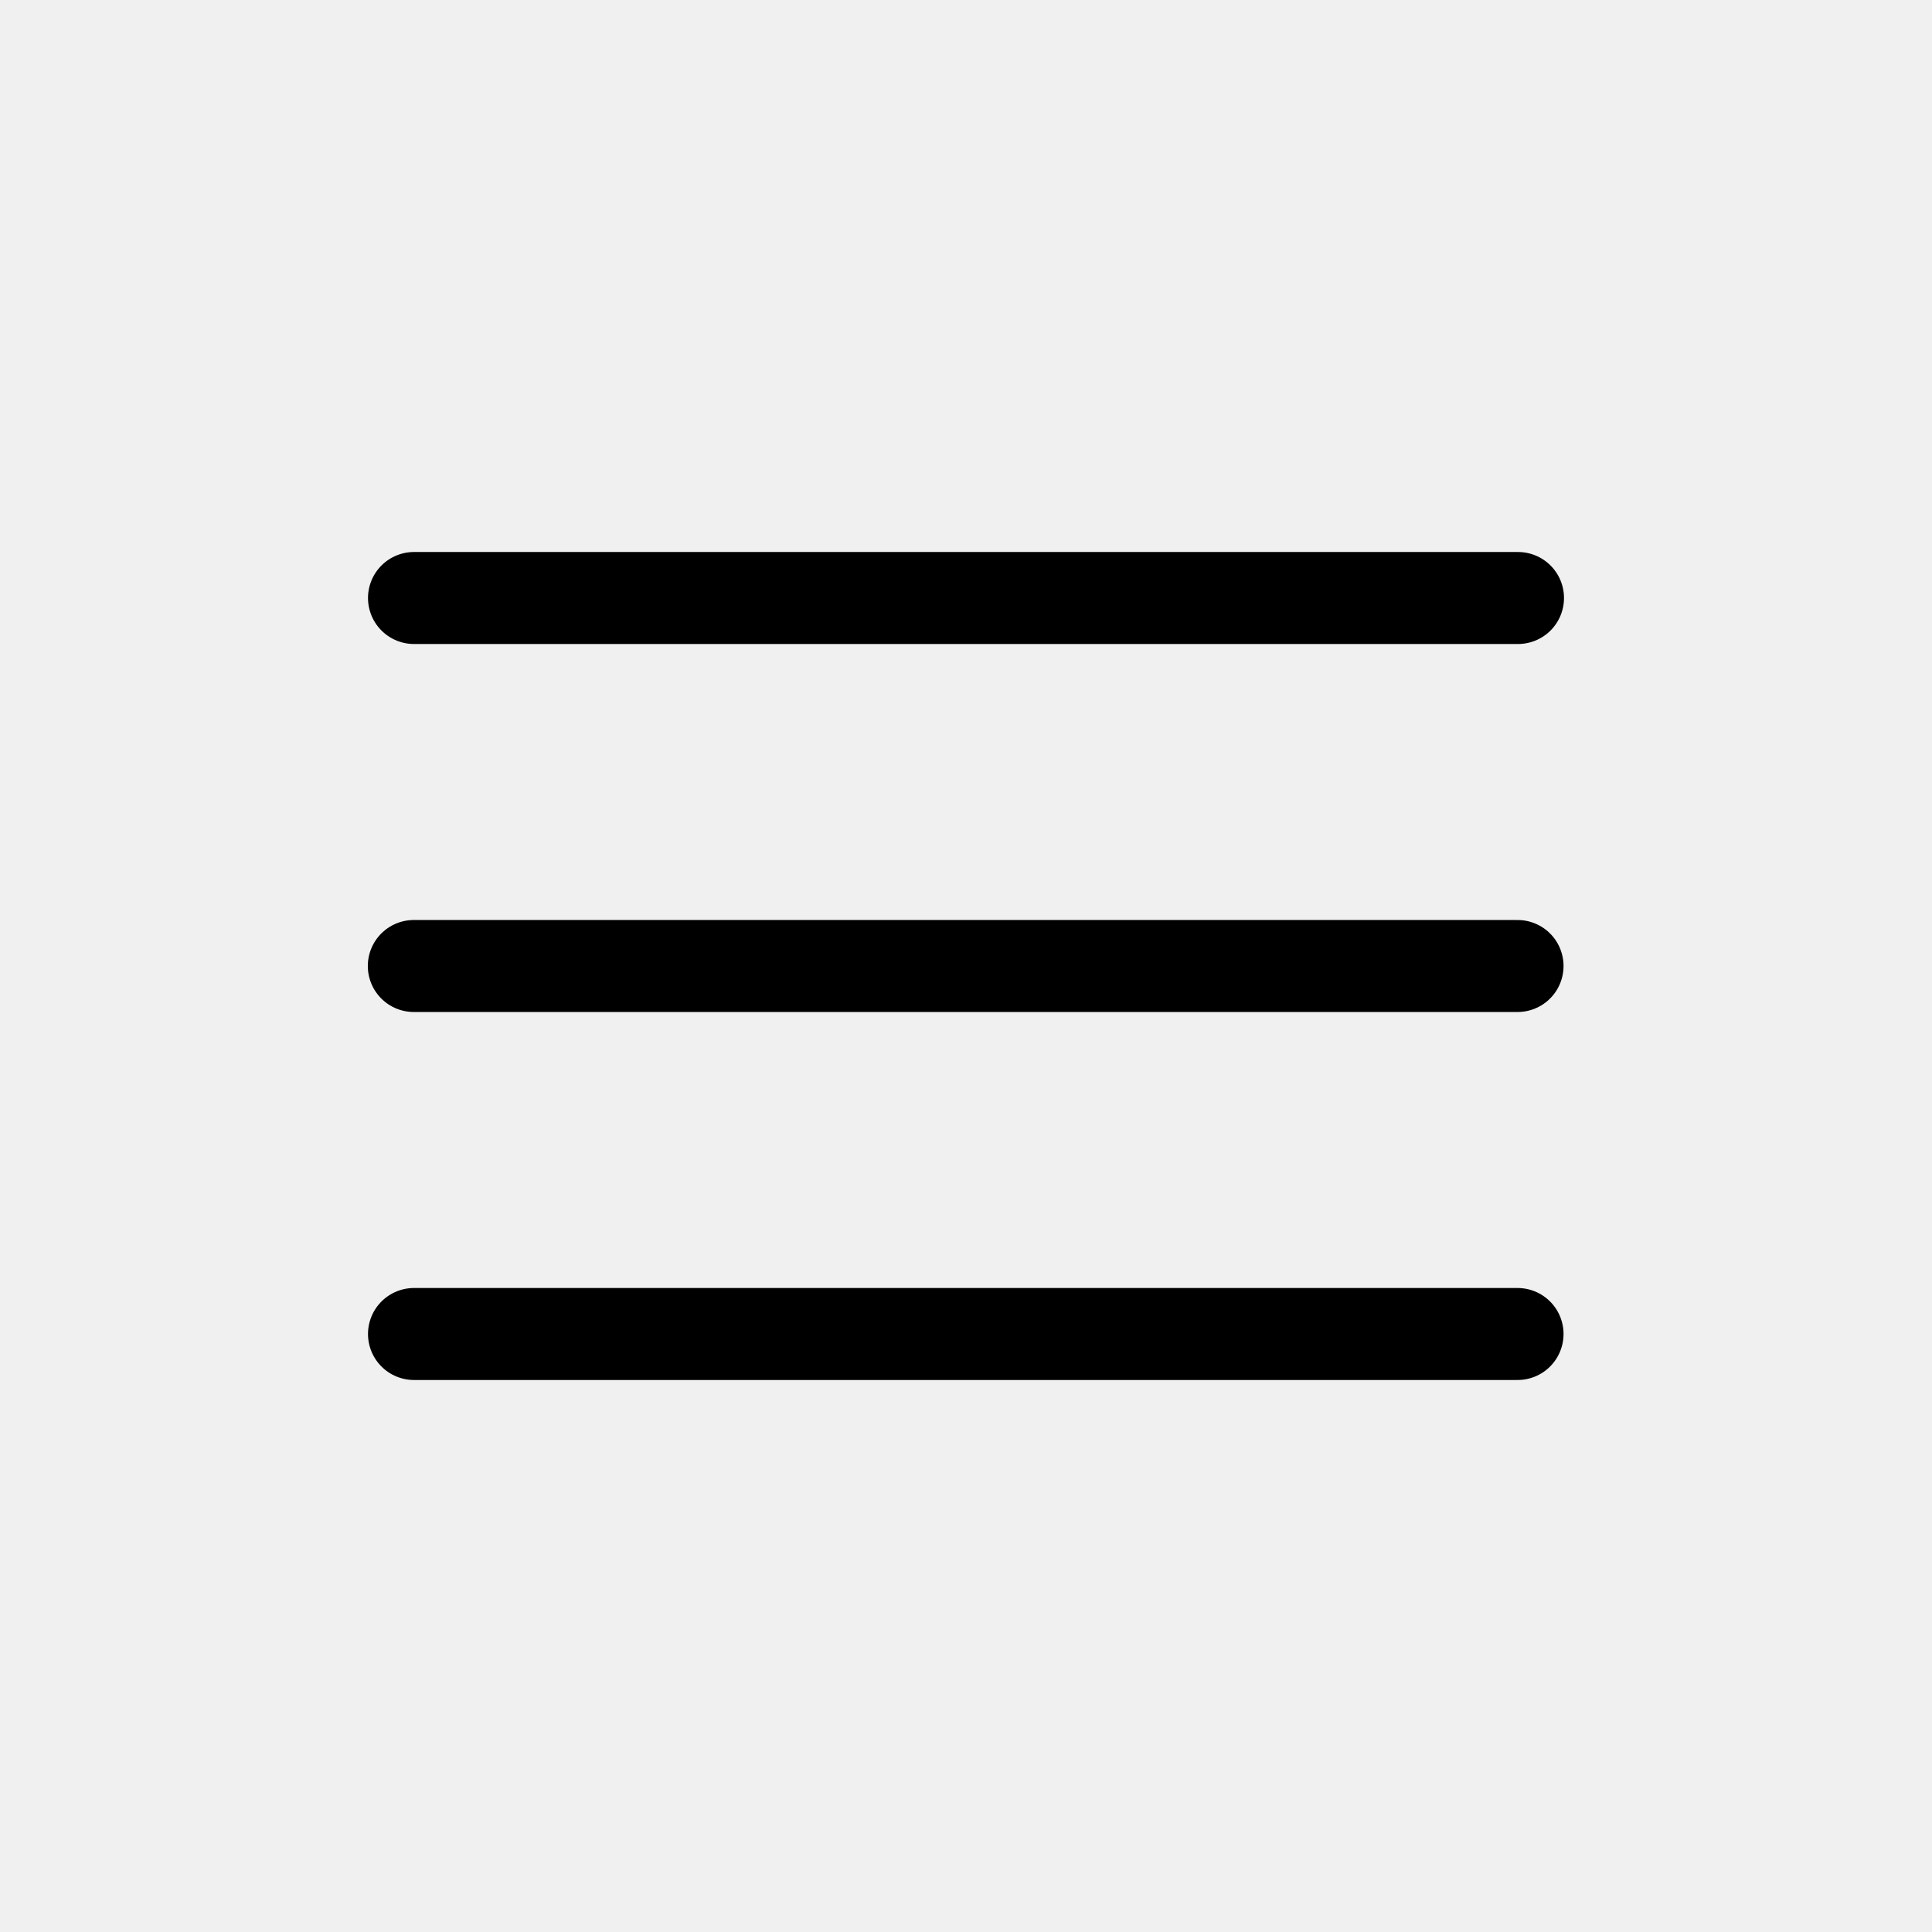
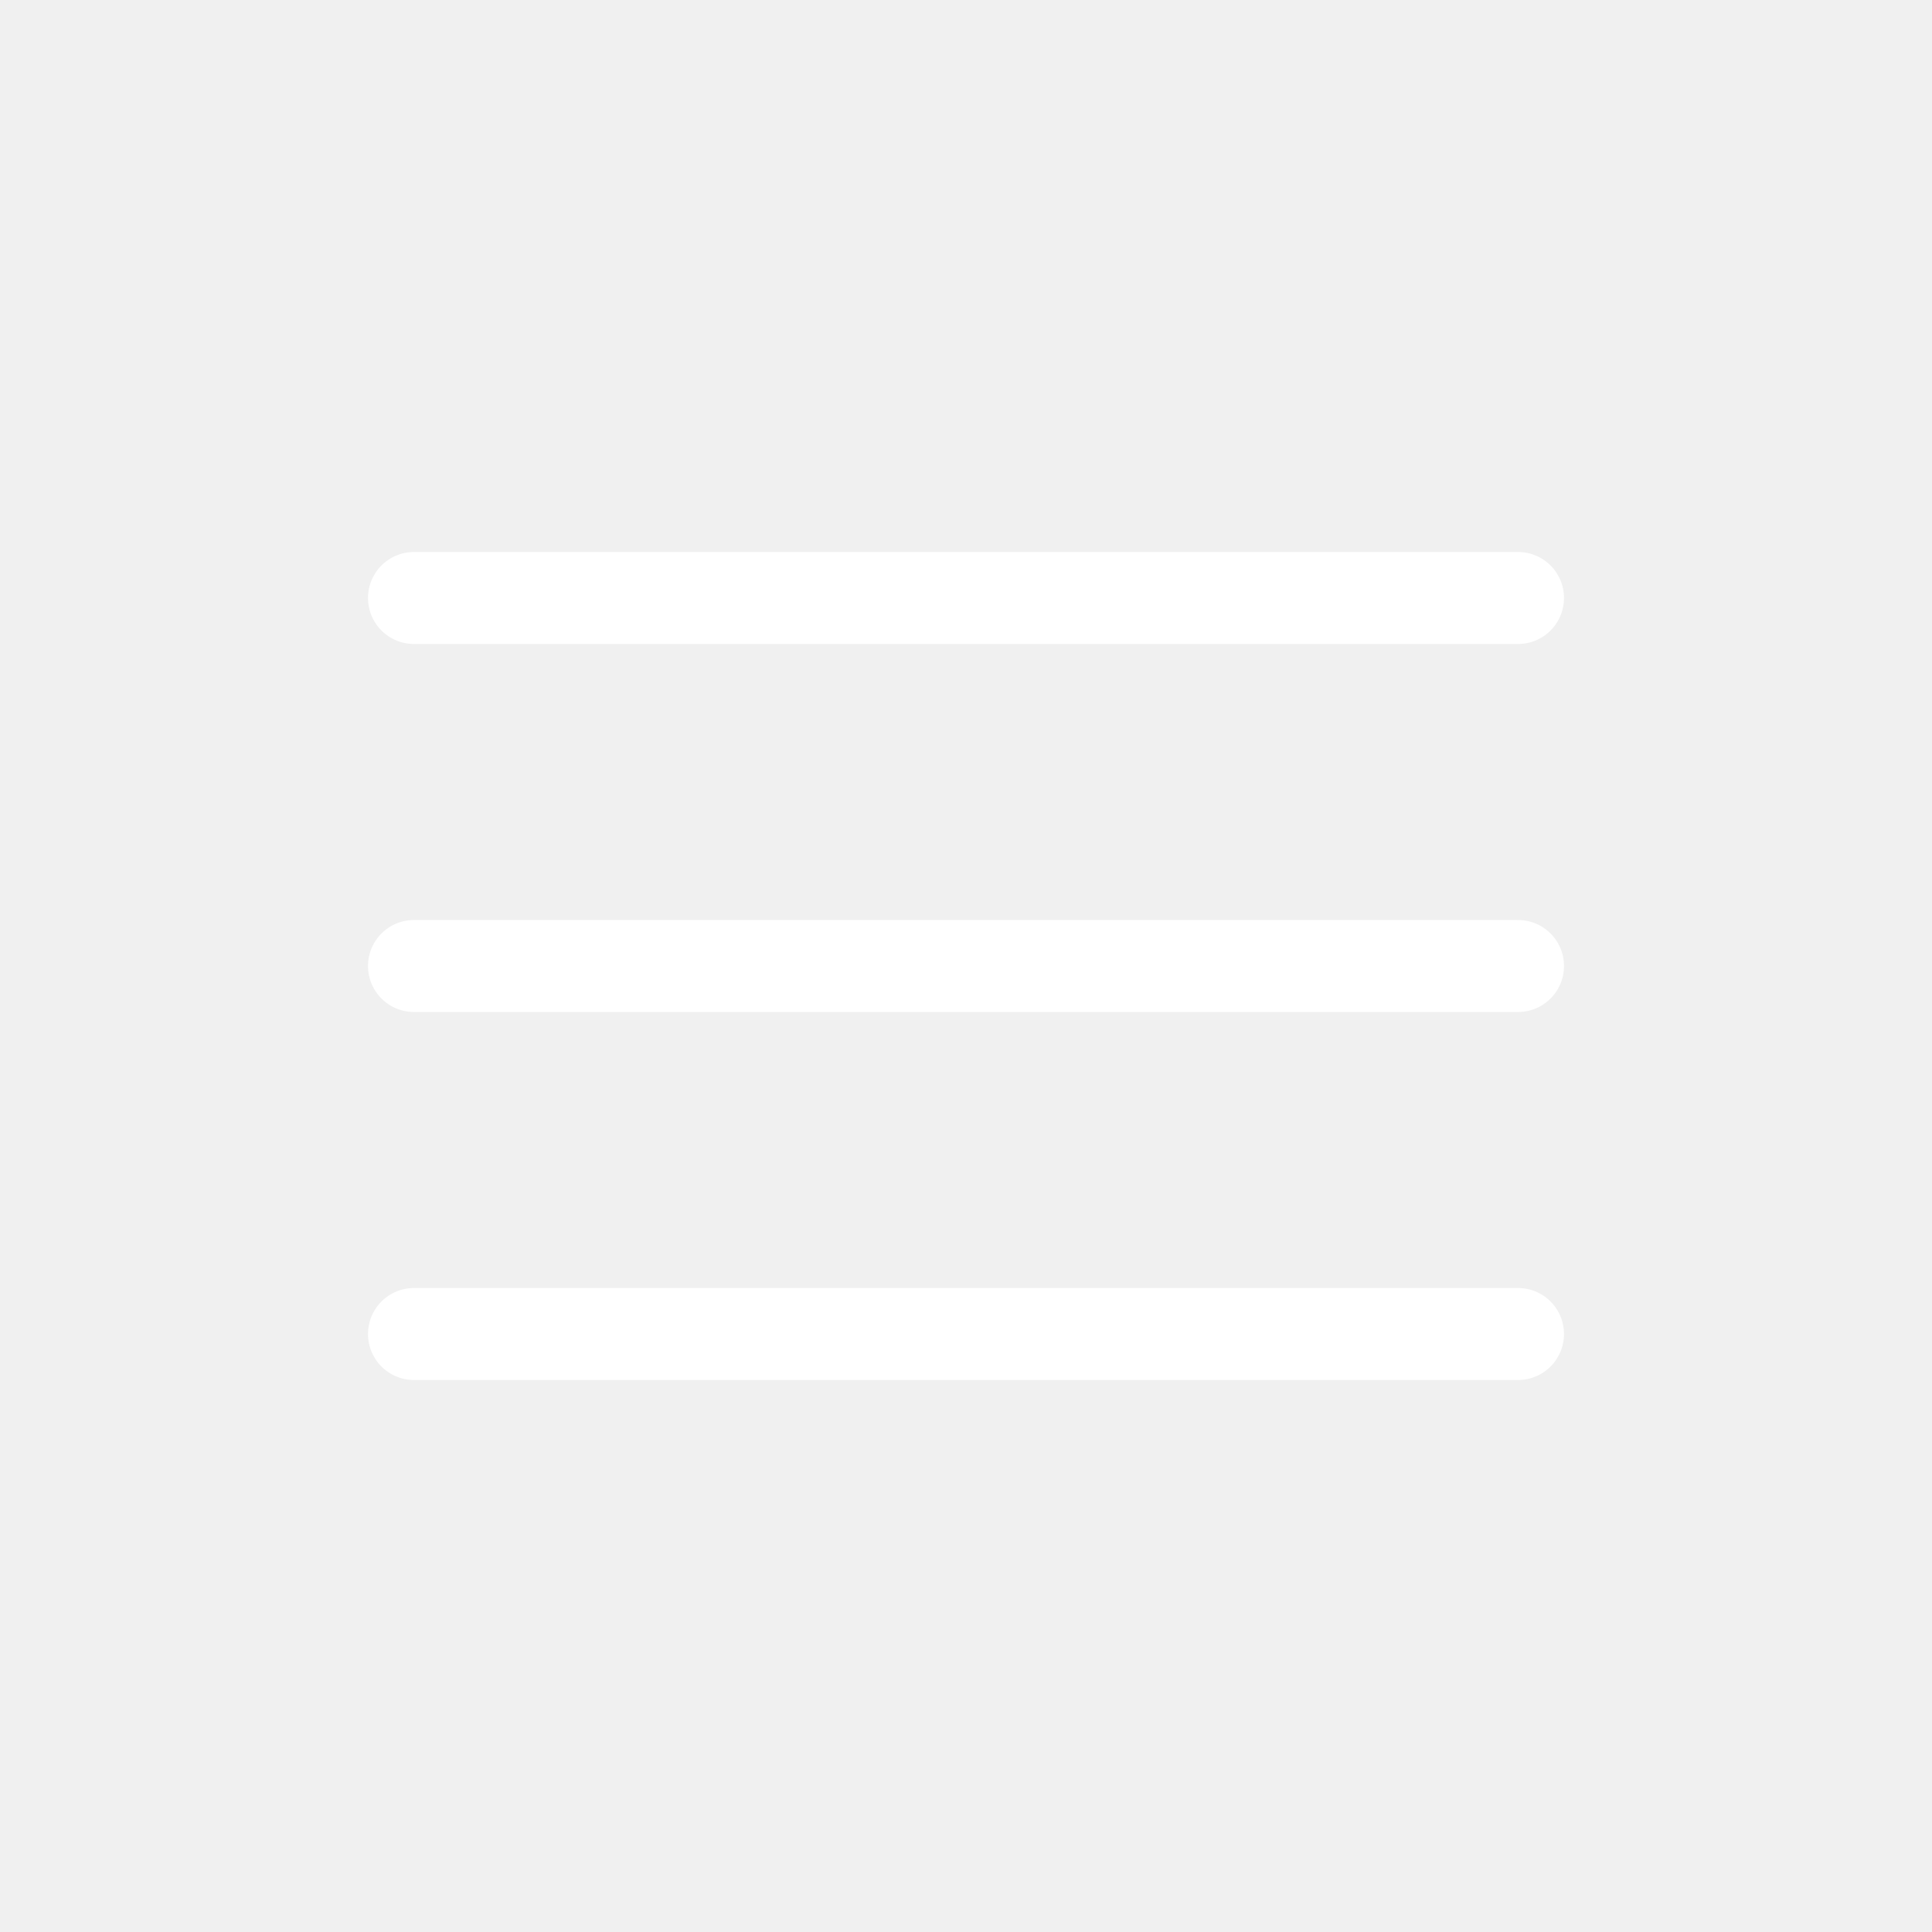
<svg xmlns="http://www.w3.org/2000/svg" width="800px" height="800px" viewBox="0 0 21 21">
-   <g fill="none" fill-rule="evenodd" stroke="#000000" stroke-linecap="round" stroke-linejoin="round">
-     <path d="m4.5 6.5h12" />
-     <path d="m4.498 10.5h11.997" />
-     <path d="m4.5 14.5h11.995" />
+   <g fill="none" fill-rule="evenodd" stroke="#FFFFFF" stroke-linecap="round" stroke-linejoin="round">
+     <path d="M4.5 6.5h12" />
+     <path d="M4.5 10.5h12" />
+     <path d="M4.5 14.5h12" />
  </g>
</svg>
